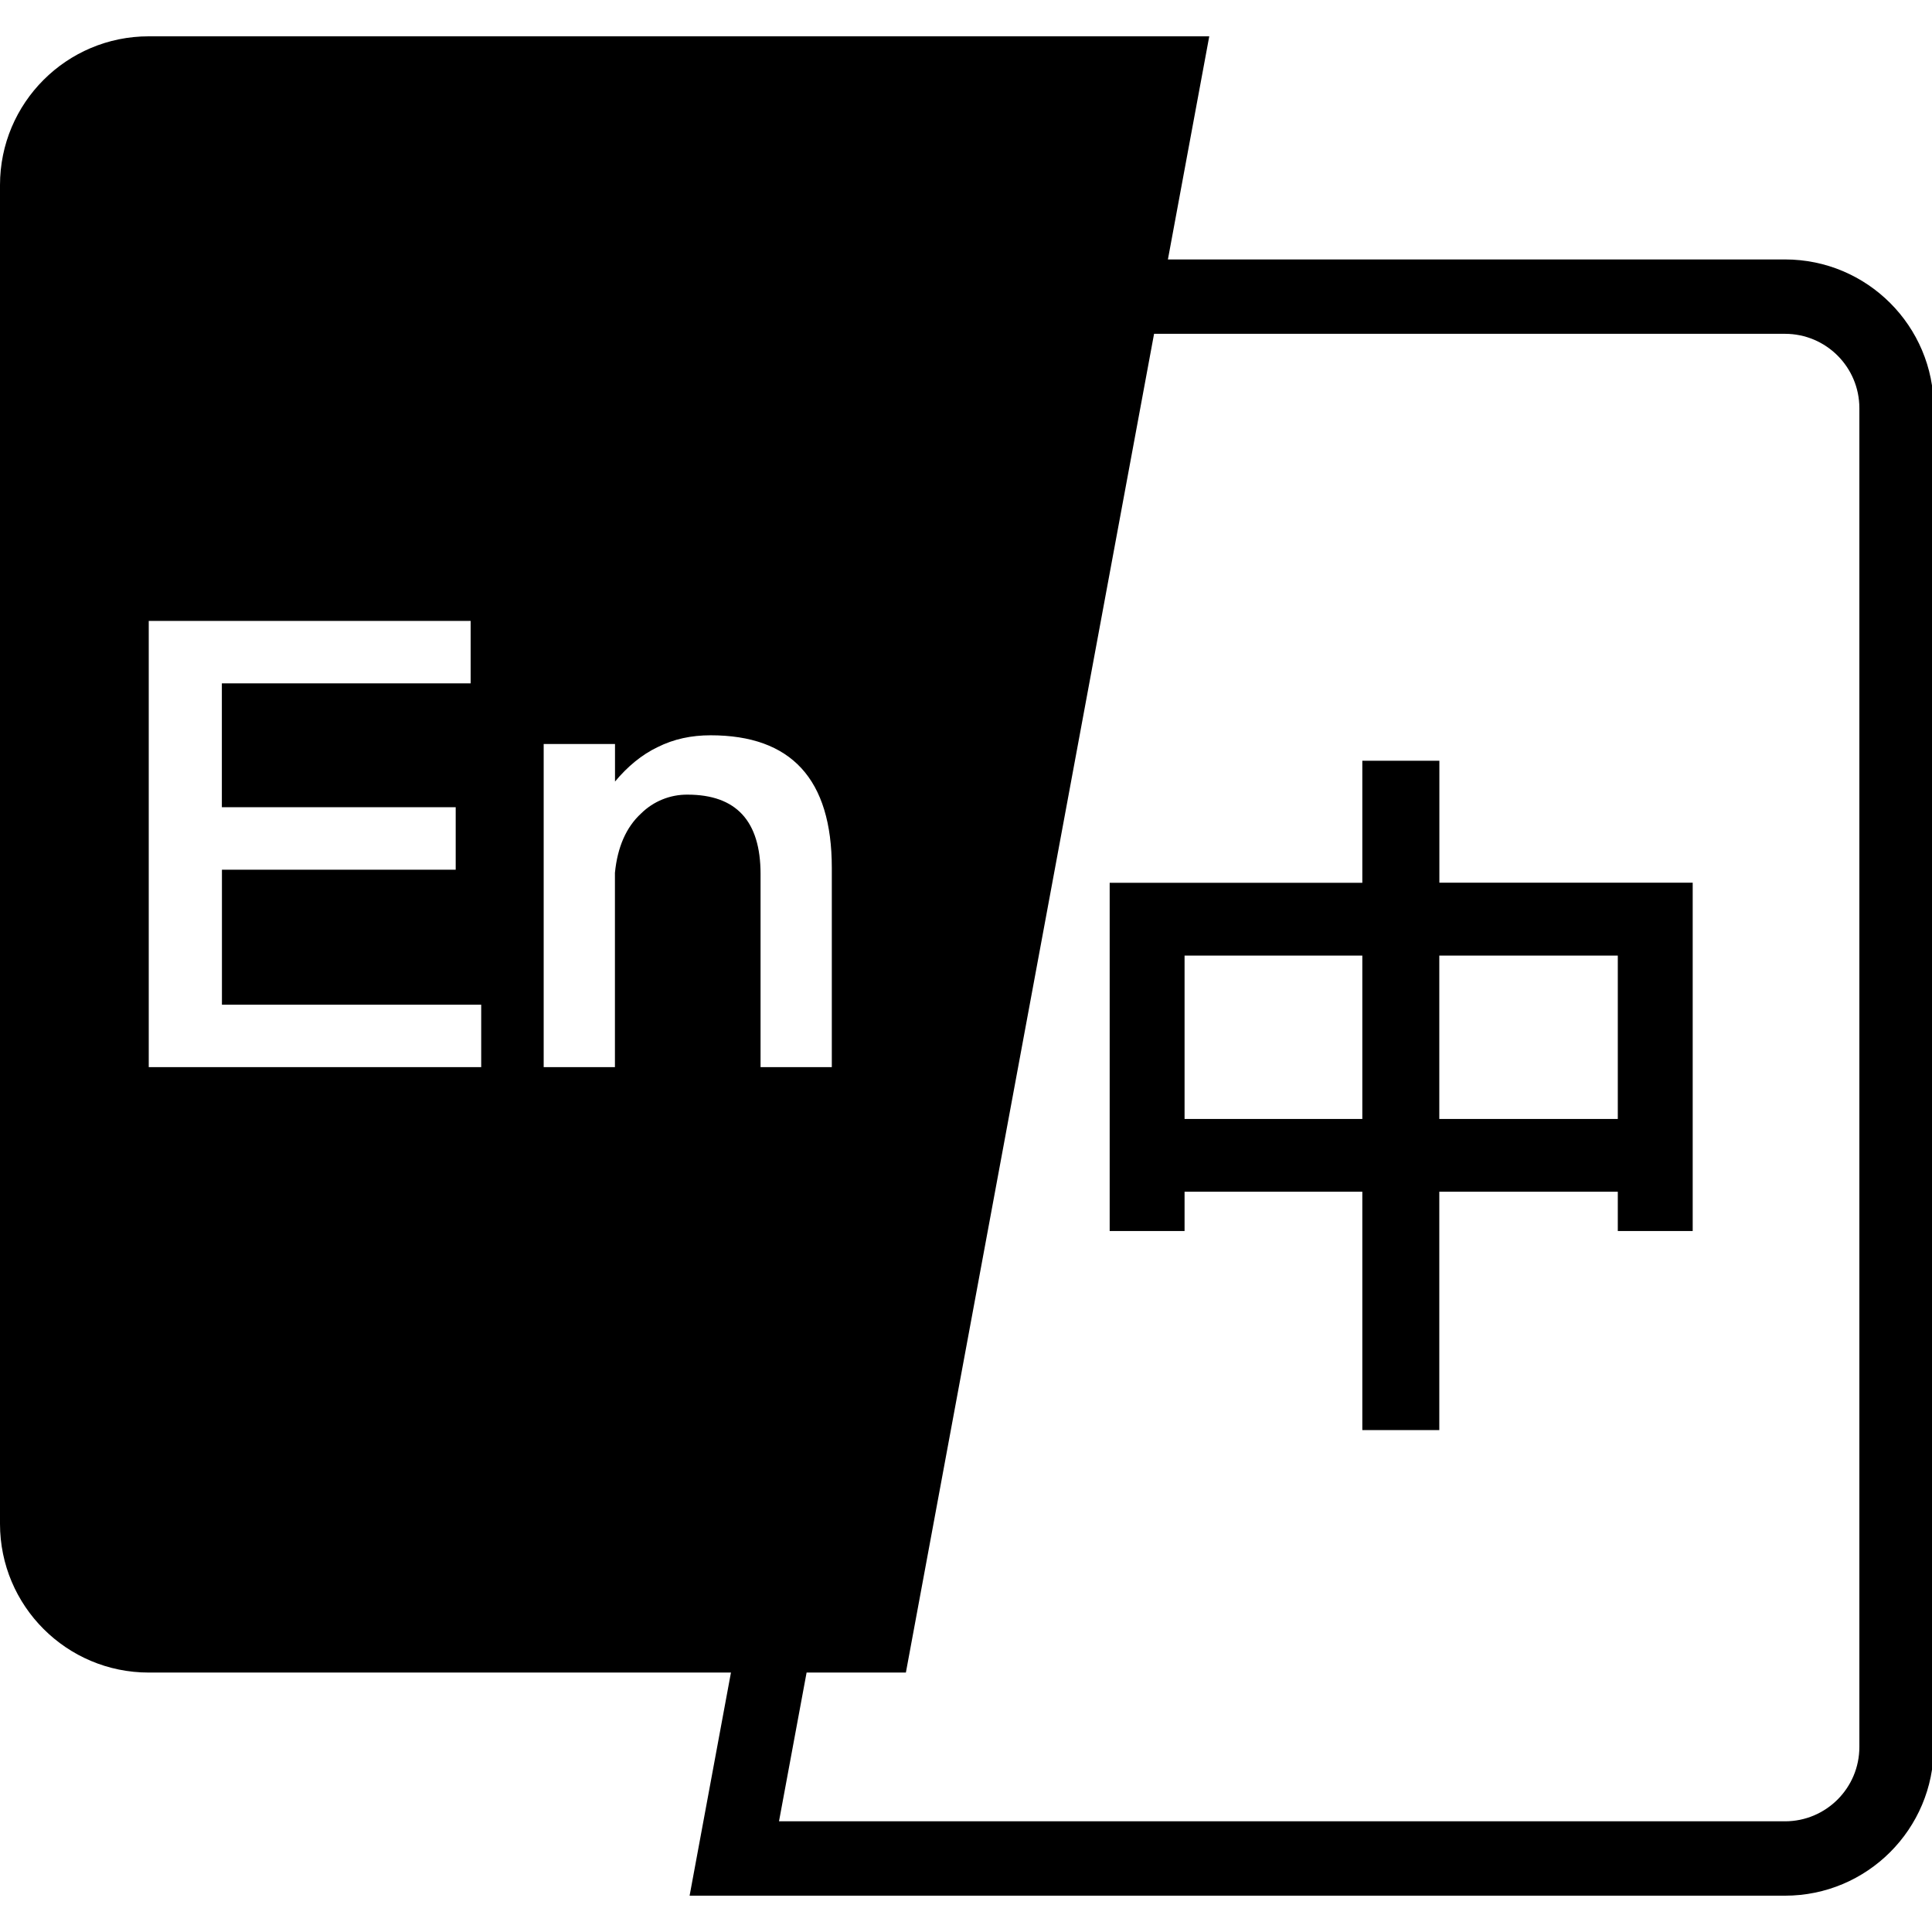
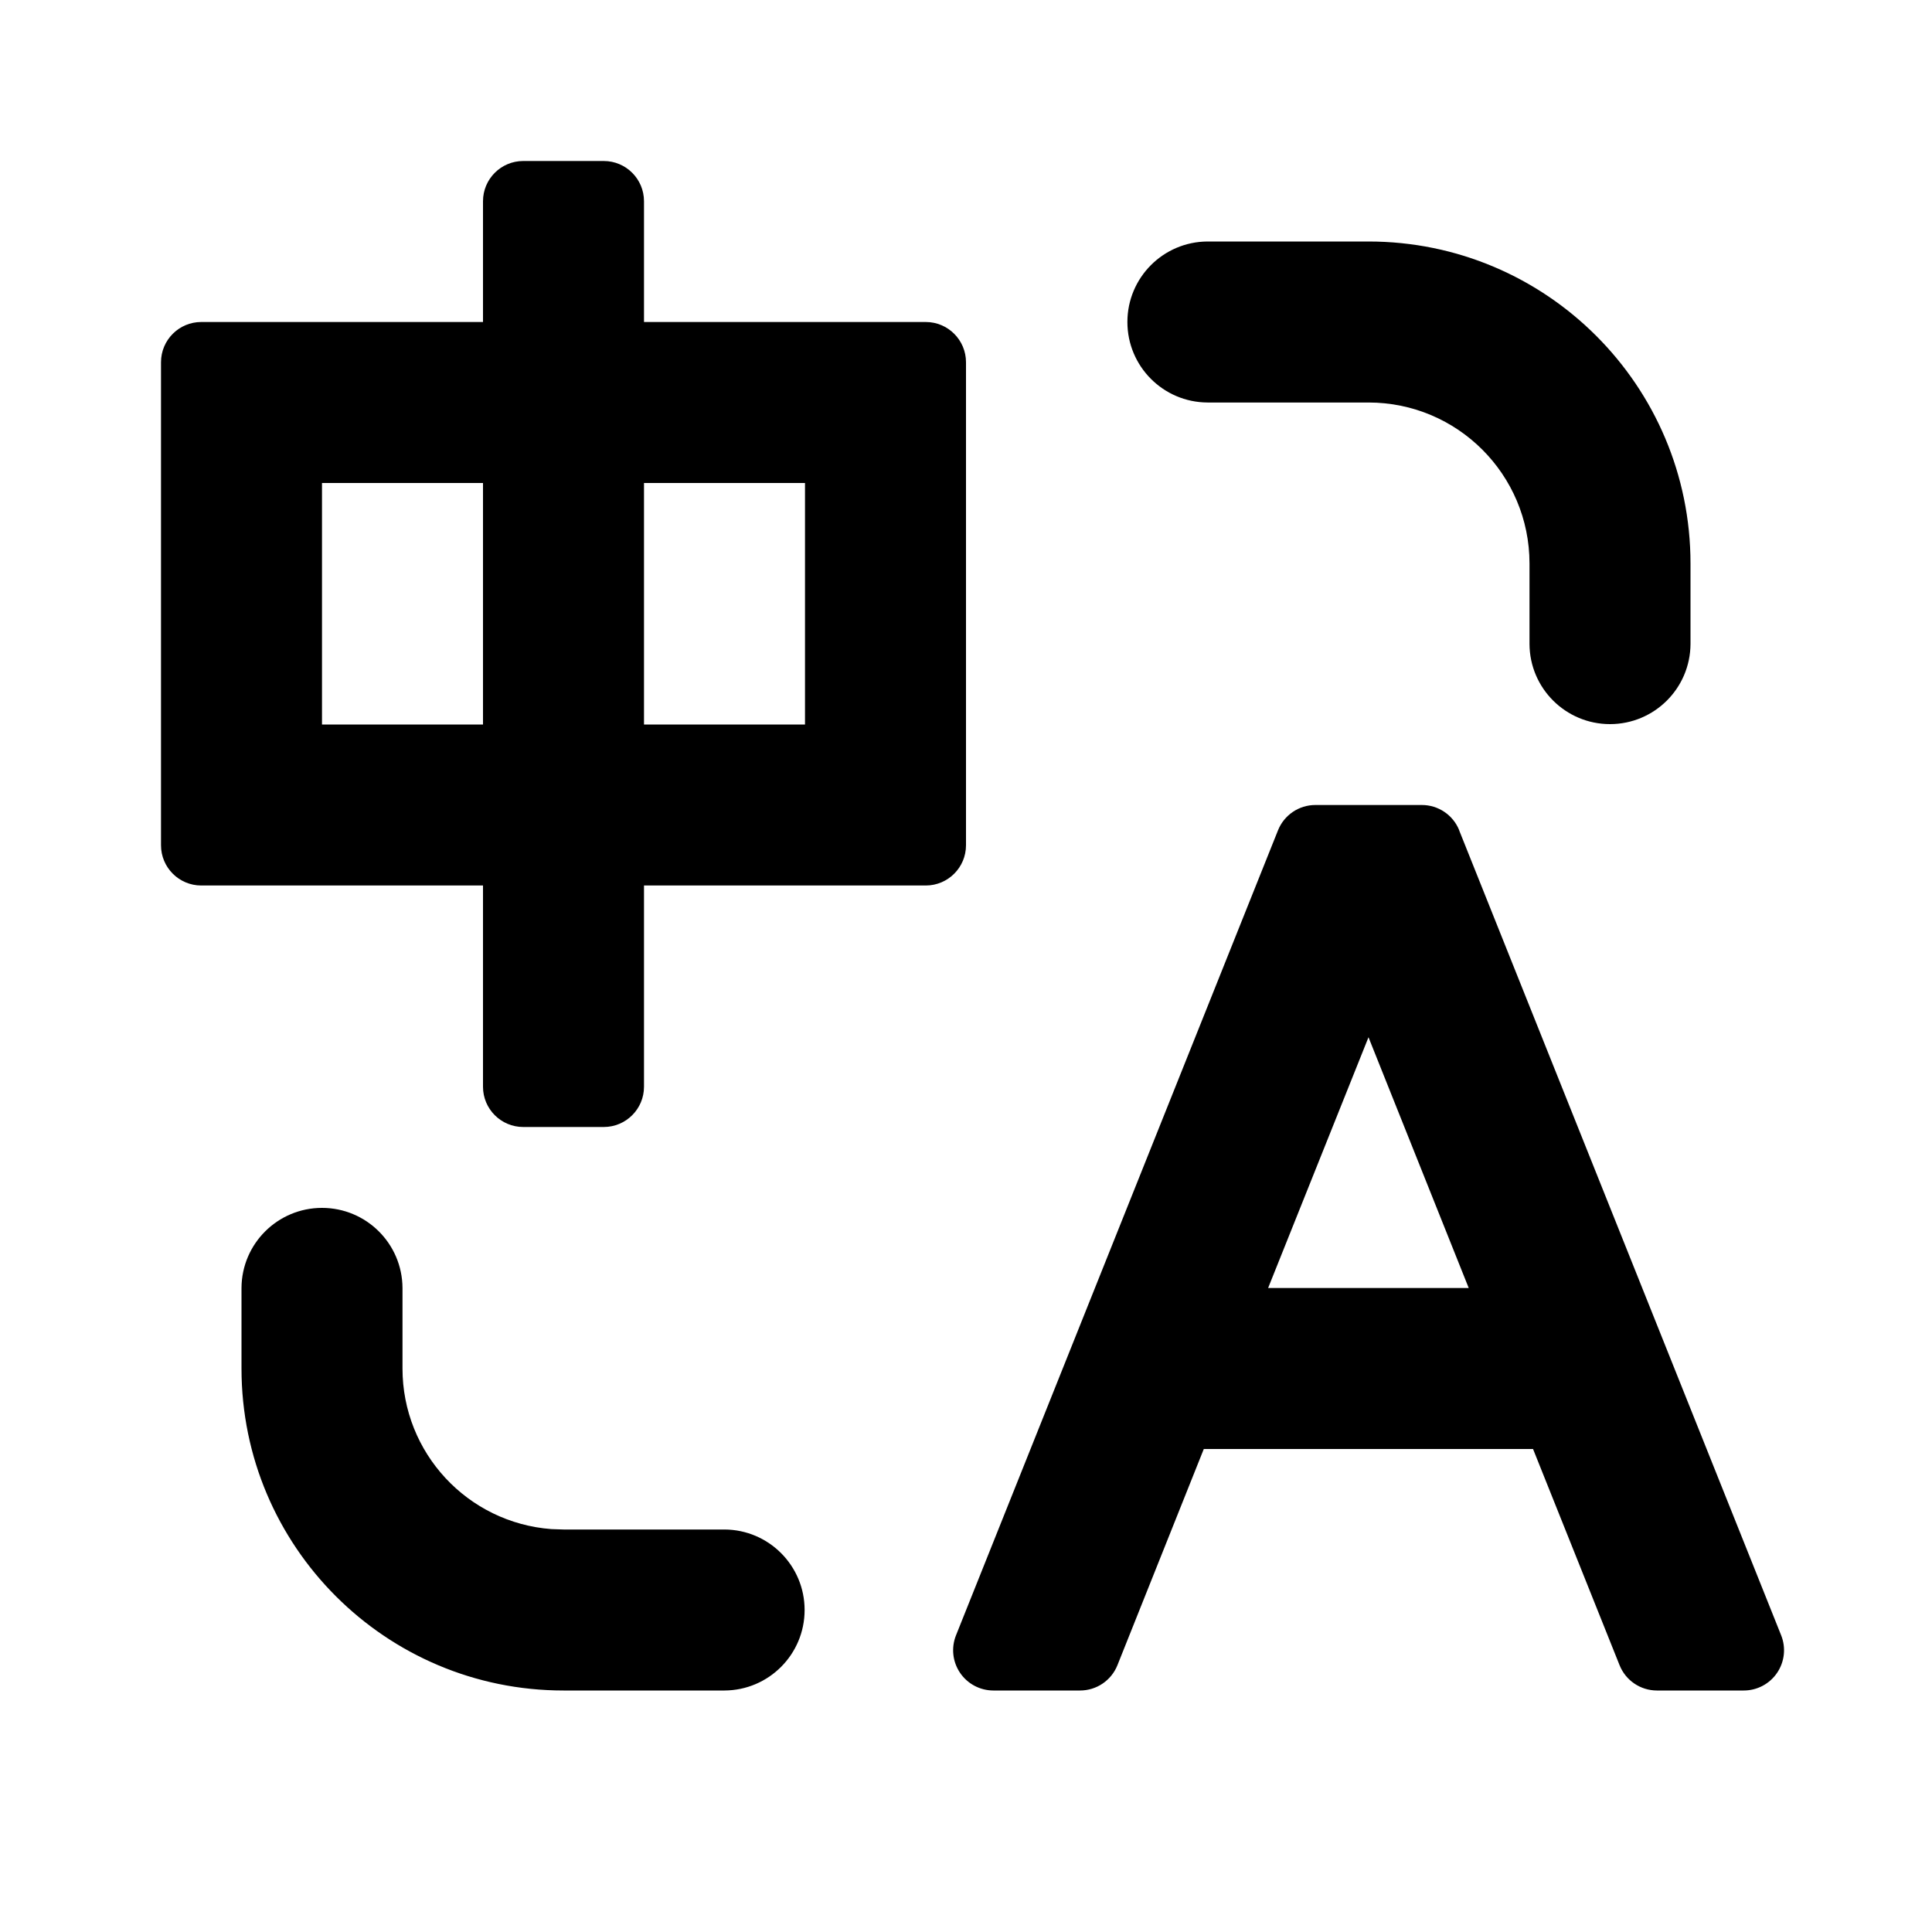
- <svg xmlns="http://www.w3.org/2000/svg" t="1699642241937" class="icon" viewBox="0 0 1064 1024" version="1.1" p-id="20222" width="16" height="16">
-   <path d="M665.969 0l-22.774 122.88H983.04a81.92 81.92 0 0 1 81.92 81.92v737.28a81.92 81.92 0 0 1-81.92 81.92H379.781l22.774-122.88H81.92a81.92 81.92 0 0 1-81.92-81.92V81.92a81.92 81.92 0 0 1 81.92-81.92h584.049zM983.04 163.84h-347.464L498.893 901.12h-54.682l-15.196 81.92H983.04a40.96 40.96 0 0 0 40.96-40.96V204.8a40.96 40.96 0 0 0-40.96-40.96z m-190.341 235.11v67.174h139.51v191.816h-41.247v-21.627h-98.304v131.277h-42.394v-131.277h-97.894v21.627H611.123v-191.775h139.141V398.95h42.435z m-42.435 107.315h-97.894v89.989h97.894v-90.03z m140.698 0h-98.304v89.989h98.304v-90.03zM259.195 321.946H81.92v245.76h183.091v-34.406H122.225v-74.342h128.737v-34.406H122.184V356.352h137.011v-34.406z m132.178 62.996c-10.65 0-20.316 2.048-29.286 6.554-8.602 4.096-16.507 10.65-23.388 18.924v-20.685H299.418v177.971h39.24v-107.028c1.393-14.131 6.185-25.149 14.459-32.727a35.922 35.922 0 0 1 25.477-10.322c26.829 0 40.264 14.459 40.264 43.704v106.373h39.24v-109.773c0-48.906-22.364-72.991-66.765-72.991z" fill="#000000" p-id="20223" />
+ <svg xmlns="http://www.w3.org/2000/svg" t="1699642320897" class="icon" viewBox="0 0 1024 1024" version="1.1" p-id="21390" width="16" height="16">
+   <path d="M213.333 682.667v42.667a85.333 85.333 0 0 0 78.933 85.12L298.667 810.667h85.333a42.667 42.667 0 0 1 0 85.333H298.667a170.667 170.667 0 0 1-170.667-170.667v-42.667a42.667 42.667 0 0 1 85.333 0z m560.043-242.603l170.667 426.667a21.333 21.333 0 0 1-19.84 29.269h-45.995a21.333 21.333 0 0 1-19.797-13.397L812.544 768h-174.507l-45.781 114.603a21.333 21.333 0 0 1-19.84 13.397H526.507a21.333 21.333 0 0 1-19.797-29.269l170.667-426.667a21.333 21.333 0 0 1 19.797-13.397h56.405a21.333 21.333 0 0 1 19.84 13.397zM725.333 549.76L672.128 682.667h106.325L725.333 549.76zM341.333 106.667V170.667h149.333a21.333 21.333 0 0 1 21.333 21.333v256a21.333 21.333 0 0 1-21.333 21.333H341.333v106.667a21.333 21.333 0 0 1-21.333 21.333h-42.667a21.333 21.333 0 0 1-21.333-21.333V469.333H106.667a21.333 21.333 0 0 1-21.333-21.333v-256a21.333 21.333 0 0 1 21.333-21.333H256V106.667a21.333 21.333 0 0 1 21.333-21.333h42.667a21.333 21.333 0 0 1 21.333 21.333z m384 21.333a170.667 170.667 0 0 1 170.667 170.667v42.667a42.667 42.667 0 0 1-85.333 0V298.667a85.333 85.333 0 0 0-85.333-85.333h-85.333a42.667 42.667 0 0 1 0-85.333h85.333zM256 256H170.667v128h85.333V256z m170.667 0H341.333v128h85.333V256z" fill="#000000" p-id="21391" />
</svg>
